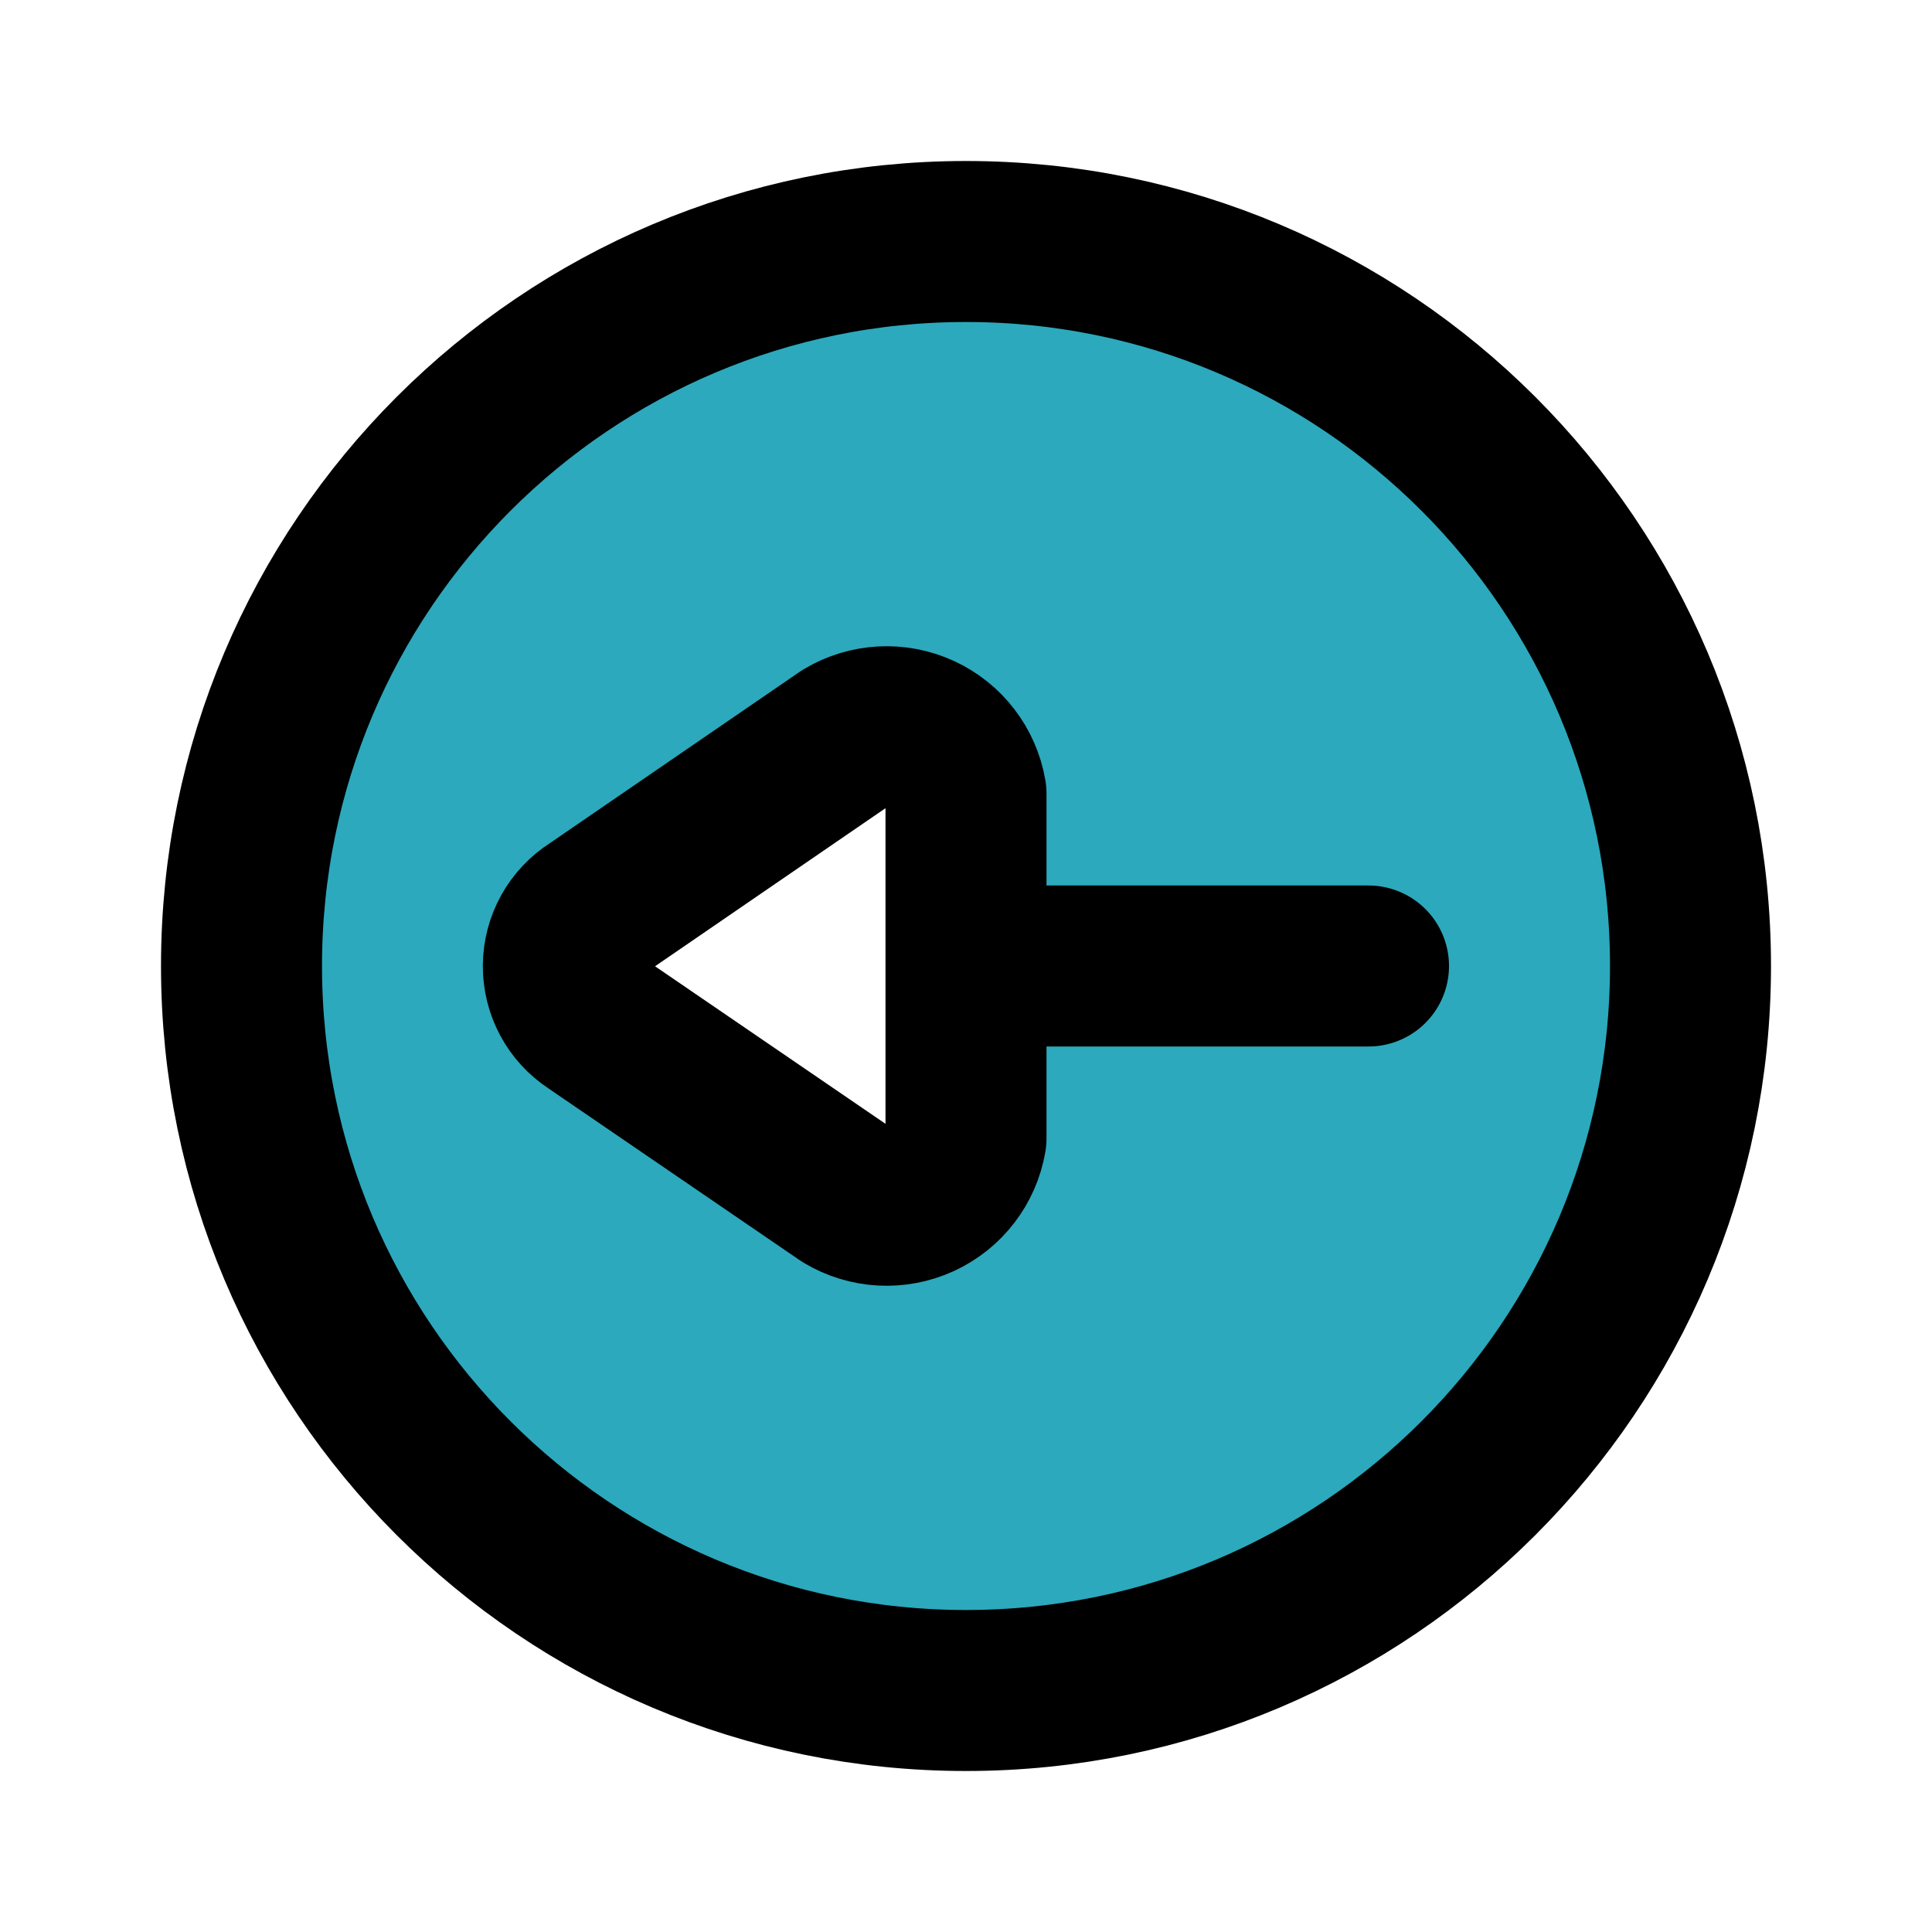
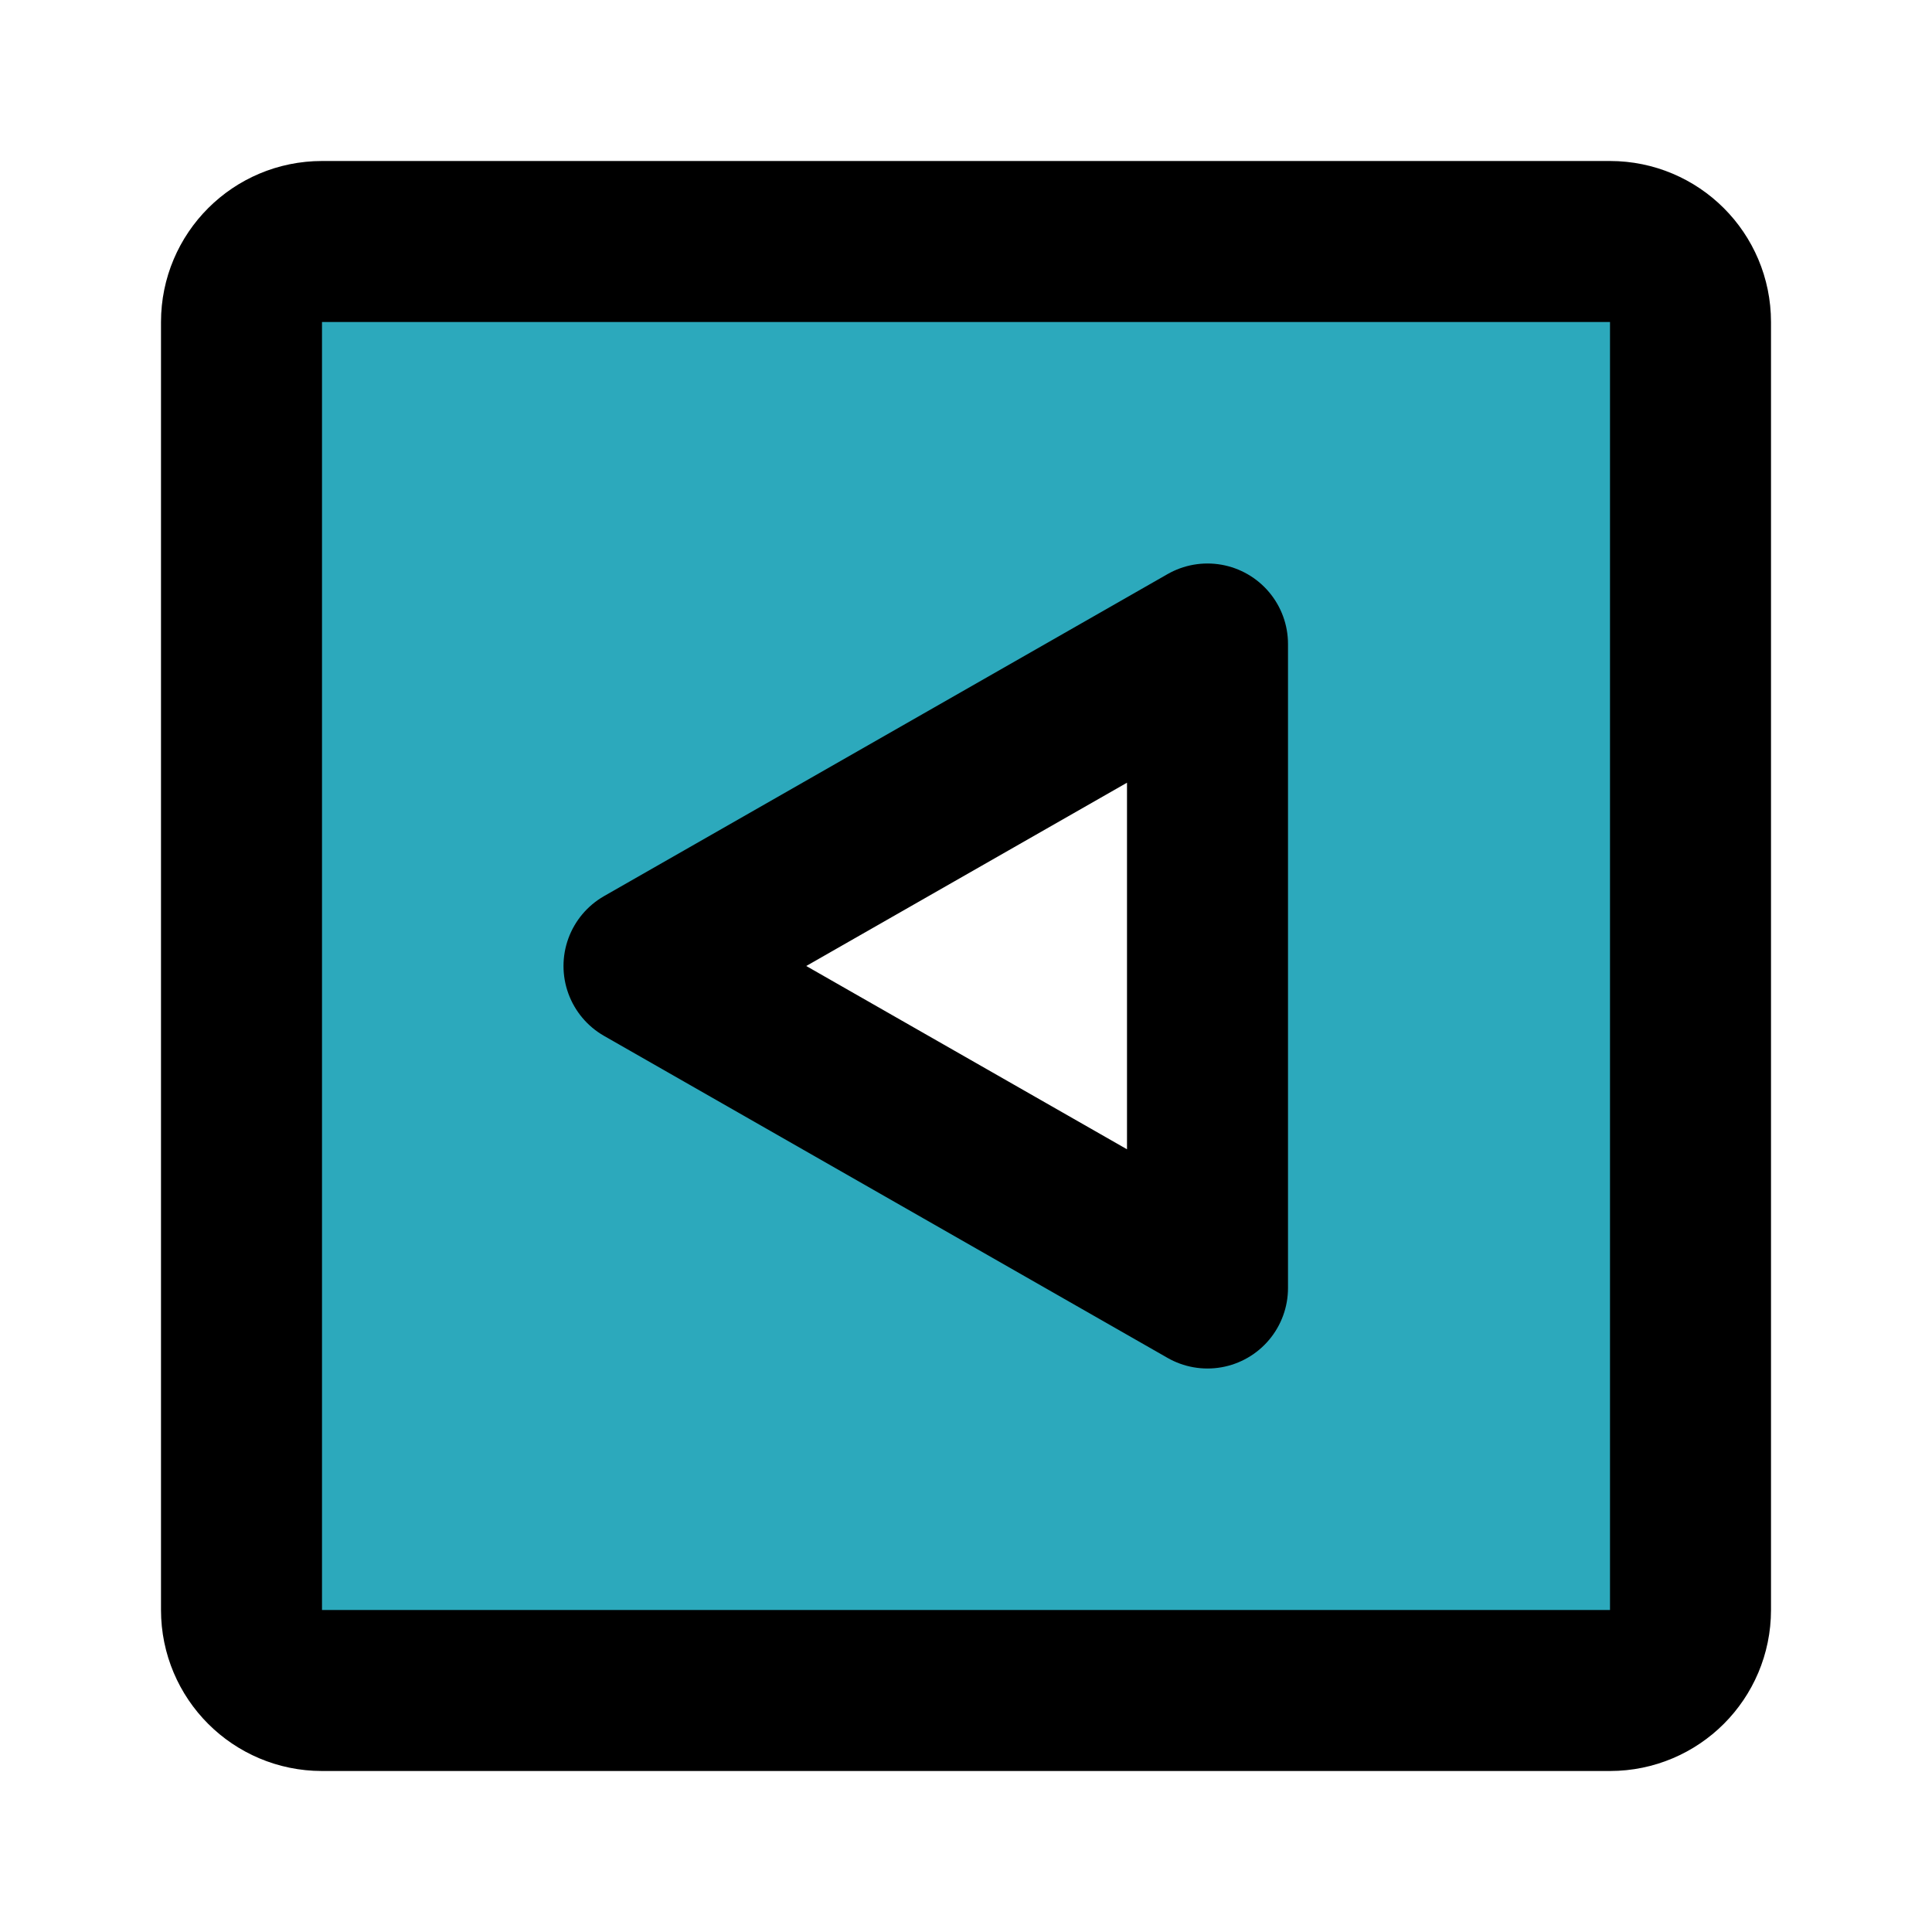
- <svg xmlns="http://www.w3.org/2000/svg" fill="#000000" width="800px" height="800px" viewBox="0 0 24 24" id="left-arrow-circle" data-name="Flat Line" class="icon flat-line">
-   <path id="secondary" d="M12,3a9,9,0,1,0,9,9A9,9,0,0,0,12,3Zm0,11.14a1,1,0,0,1-1.5.69L7.38,12.69a.82.82,0,0,1,0-1.38L10.5,9.17a1,1,0,0,1,1.5.69Z" style="fill: rgb(44, 169, 188); stroke-width: 2;" />
-   <path id="primary" d="M17,12H12m-4.63.69,3.13,2.14a1,1,0,0,0,1.5-.69V9.86a1,1,0,0,0-1.5-.69L7.38,11.31A.82.82,0,0,0,7.37,12.69ZM12,3a9,9,0,1,0,9,9A9,9,0,0,0,12,3Z" style="fill: none; stroke: rgb(0, 0, 0); stroke-linecap: round; stroke-linejoin: round; stroke-width: 2;" />
+ <svg xmlns="http://www.w3.org/2000/svg" fill="#000000" width="800px" height="800px" viewBox="0 0 24 24" id="previous-1" data-name="Flat Line" class="icon flat-line">
+   <g id="SVGRepo_bgCarrier" stroke-width="0" />
+   <g id="SVGRepo_tracerCarrier" stroke-linecap="round" stroke-linejoin="round" />
+   <g id="SVGRepo_iconCarrier">
+     <path id="secondary" d="M20,3H4A1,1,0,0,0,3,4V20a1,1,0,0,0,1,1H20a1,1,0,0,0,1-1V4A1,1,0,0,0,20,3ZM15,16,8,12l7-4Z" style="fill: #2ca9bc; stroke-width: 2;" />
+     <path id="primary" d="M15,8v8L8,12Zm6,12V4a1,1,0,0,0-1-1H4A1,1,0,0,0,3,4V20a1,1,0,0,0,1,1H20A1,1,0,0,0,21,20Z" style="fill: none; stroke: #000000; stroke-linecap: round; stroke-linejoin: round; stroke-width: 2;" />
+   </g>
</svg>
